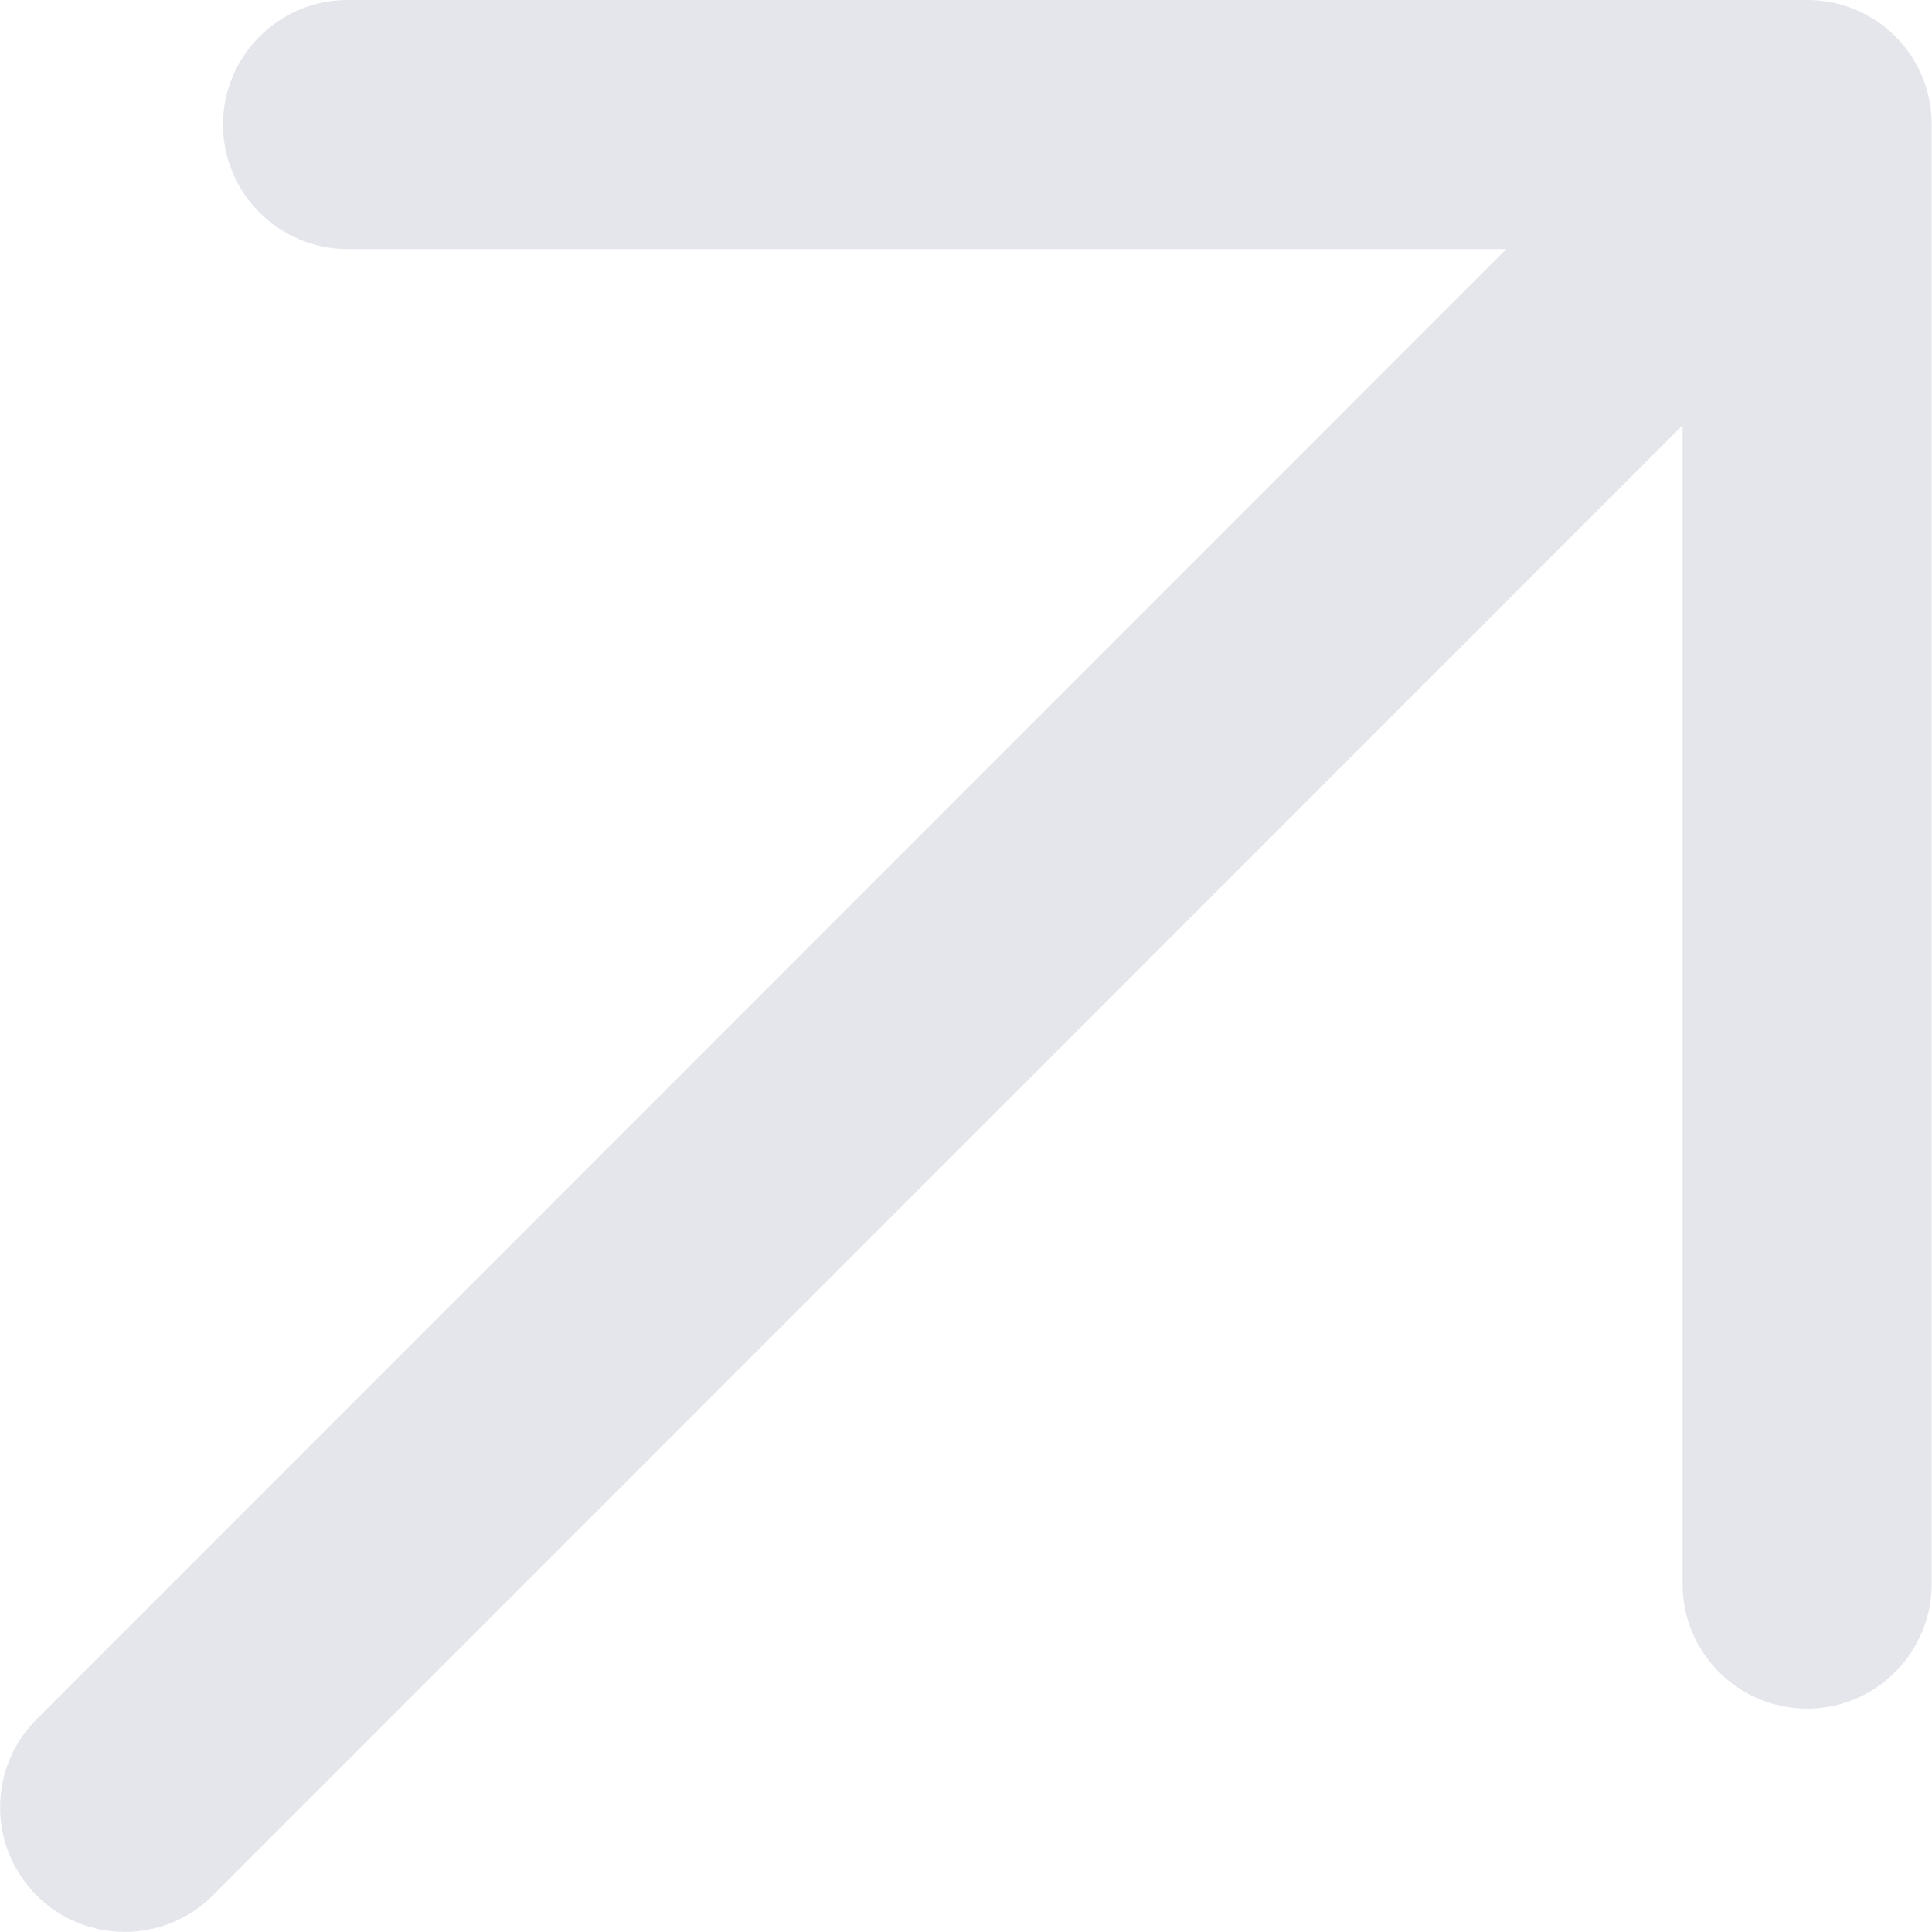
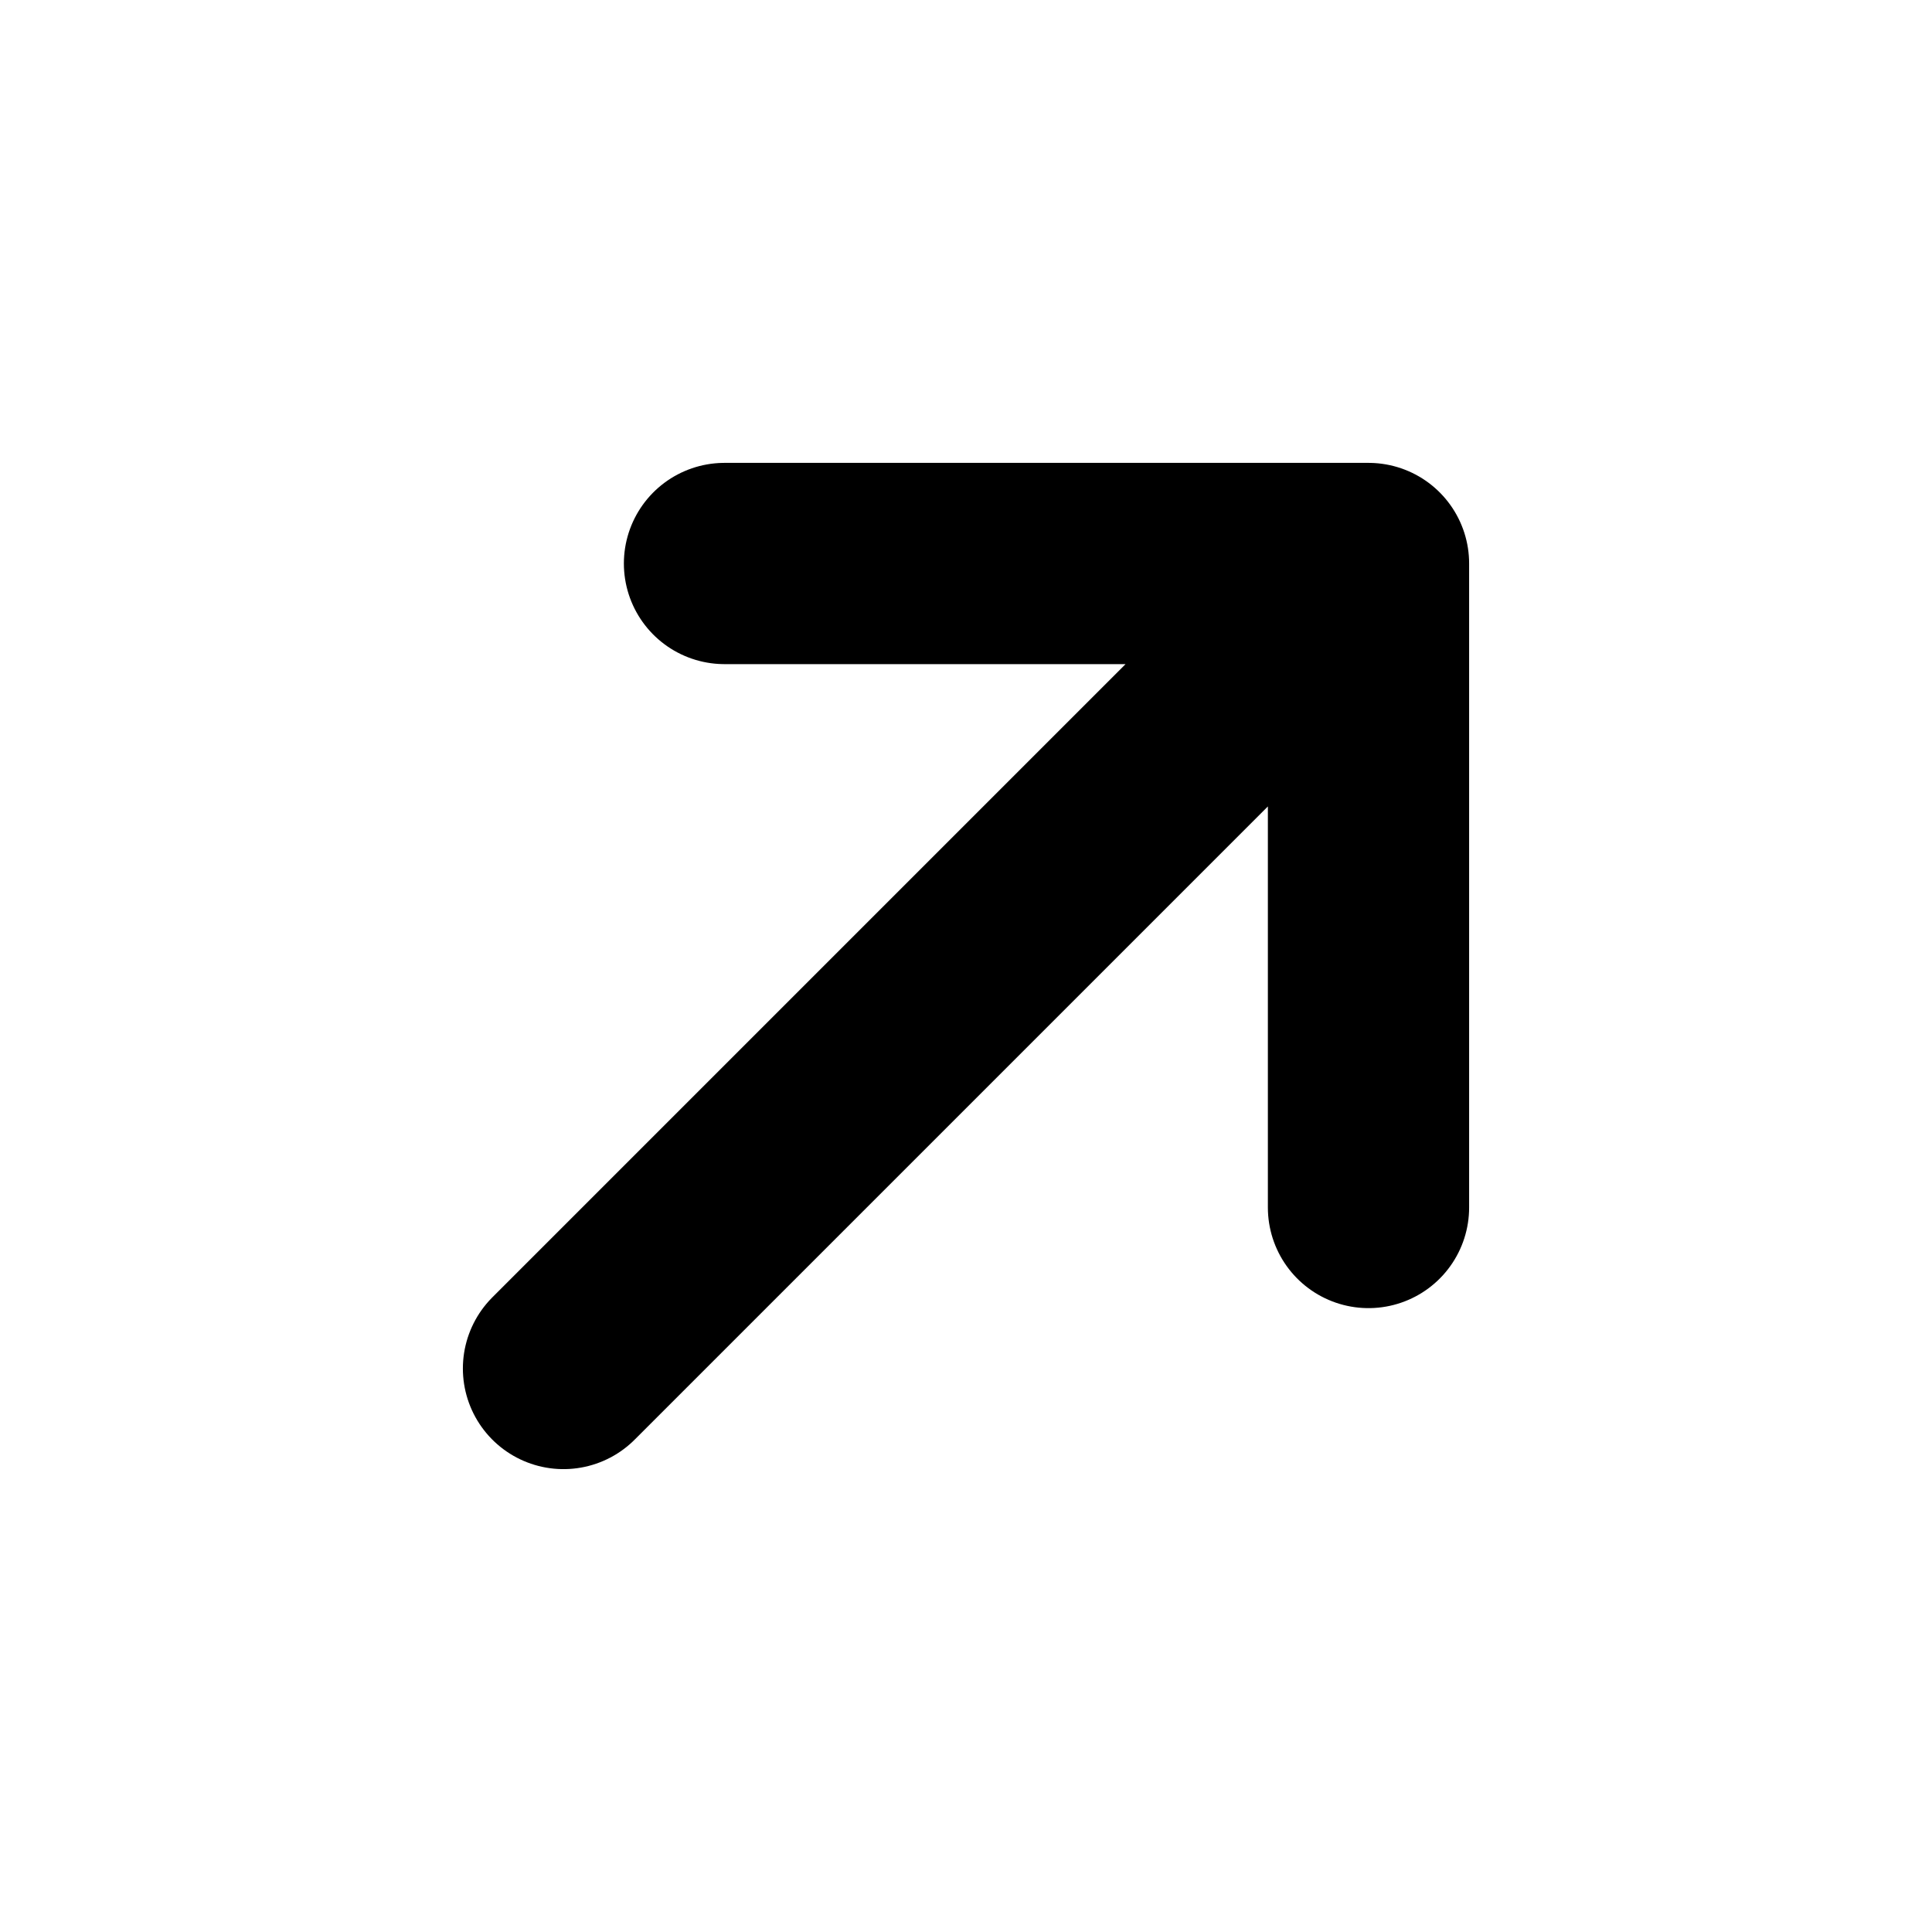
- <svg xmlns="http://www.w3.org/2000/svg" version="1.1" width="512" height="512" x="0" y="0" viewBox="0 0 512 512" style="enable-background:new 0 0 512 512" xml:space="preserve" class="">
-   <g>
-     <path d="M479 0H92.1c-18.2 0-33 14.8-33 33s14.8 33 33 33h307.1L9.7 455.6c-12.9 12.9-12.9 33.8 0 46.7s33.8 12.9 46.7 0l389.5-389.6v307.1c0 18.2 14.8 33 33 33s33-14.8 33-33V33C512 14.8 497.2 0 479 0" fill="#e4e6eb" opacity="1" data-original="#000000" />
-   </g>
+ <svg xmlns="http://www.w3.org/2000/svg" version="1.1" viewBox="0 0 24 24" aria-hidden="true">
+   <path d="M7 17L17 7M9 7H17V15" fill="none" stroke="currentColor" stroke-width="2.5" stroke-linecap="round" stroke-linejoin="round" />
</svg>
